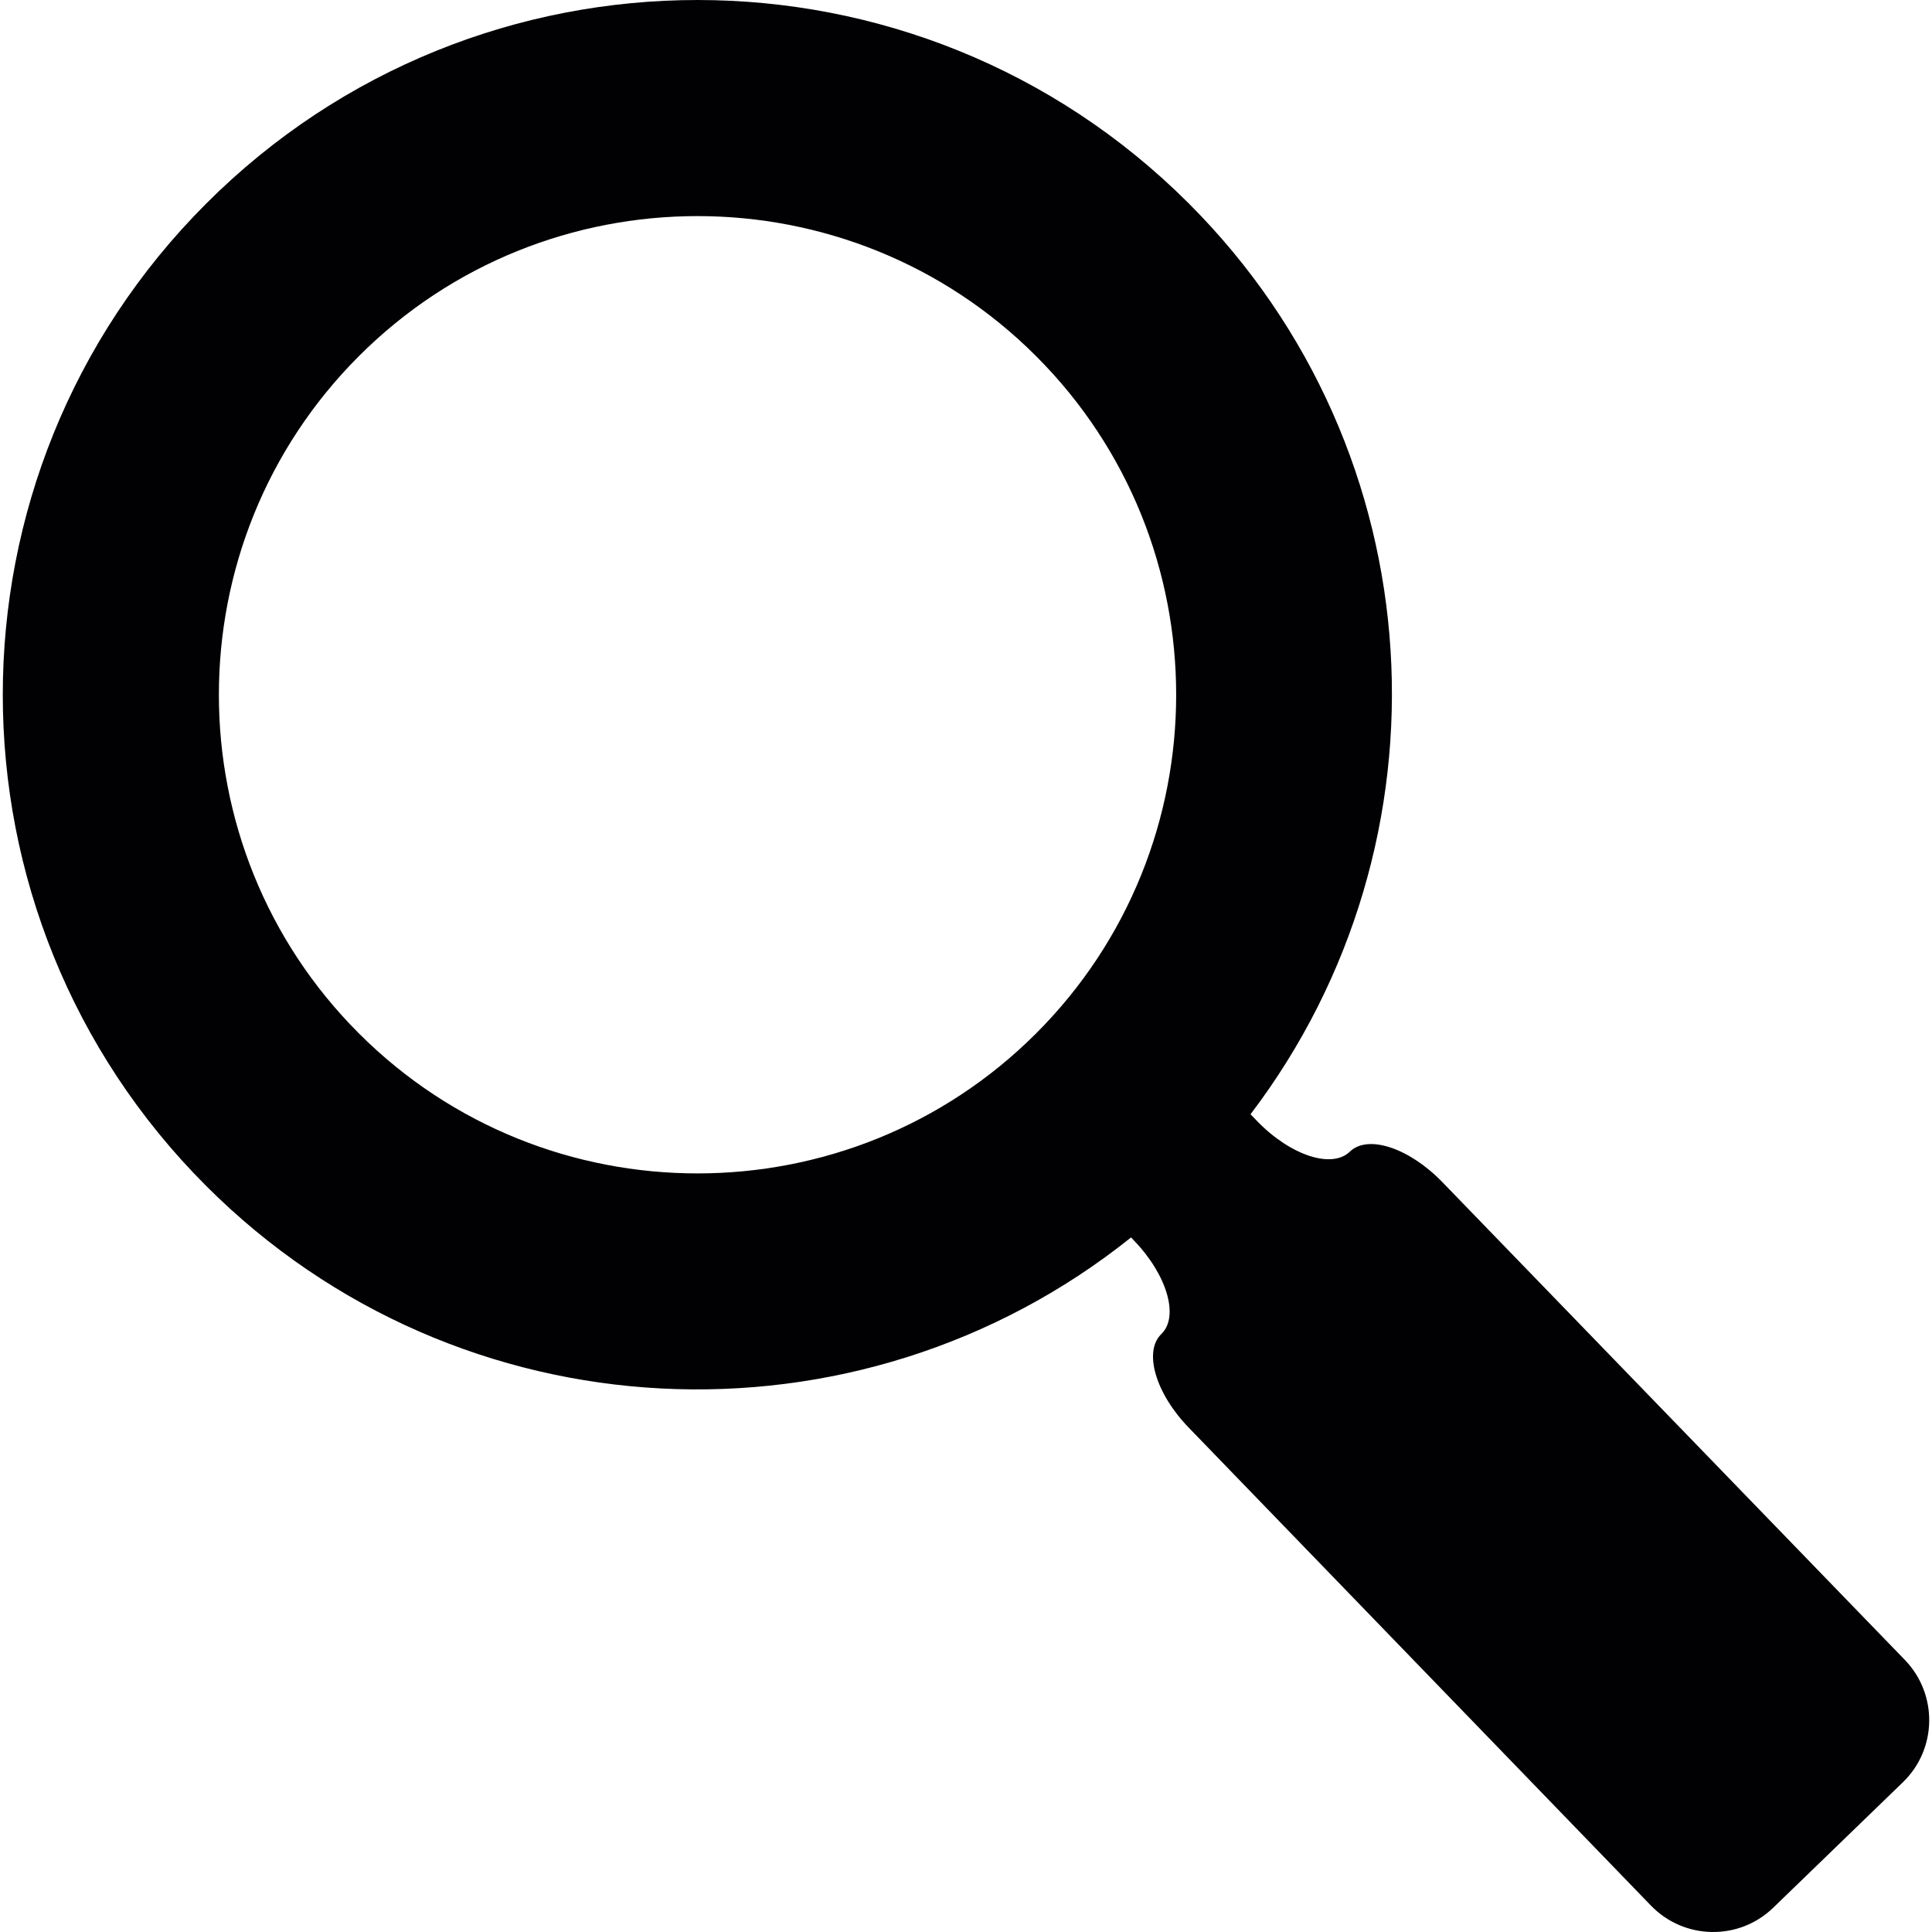
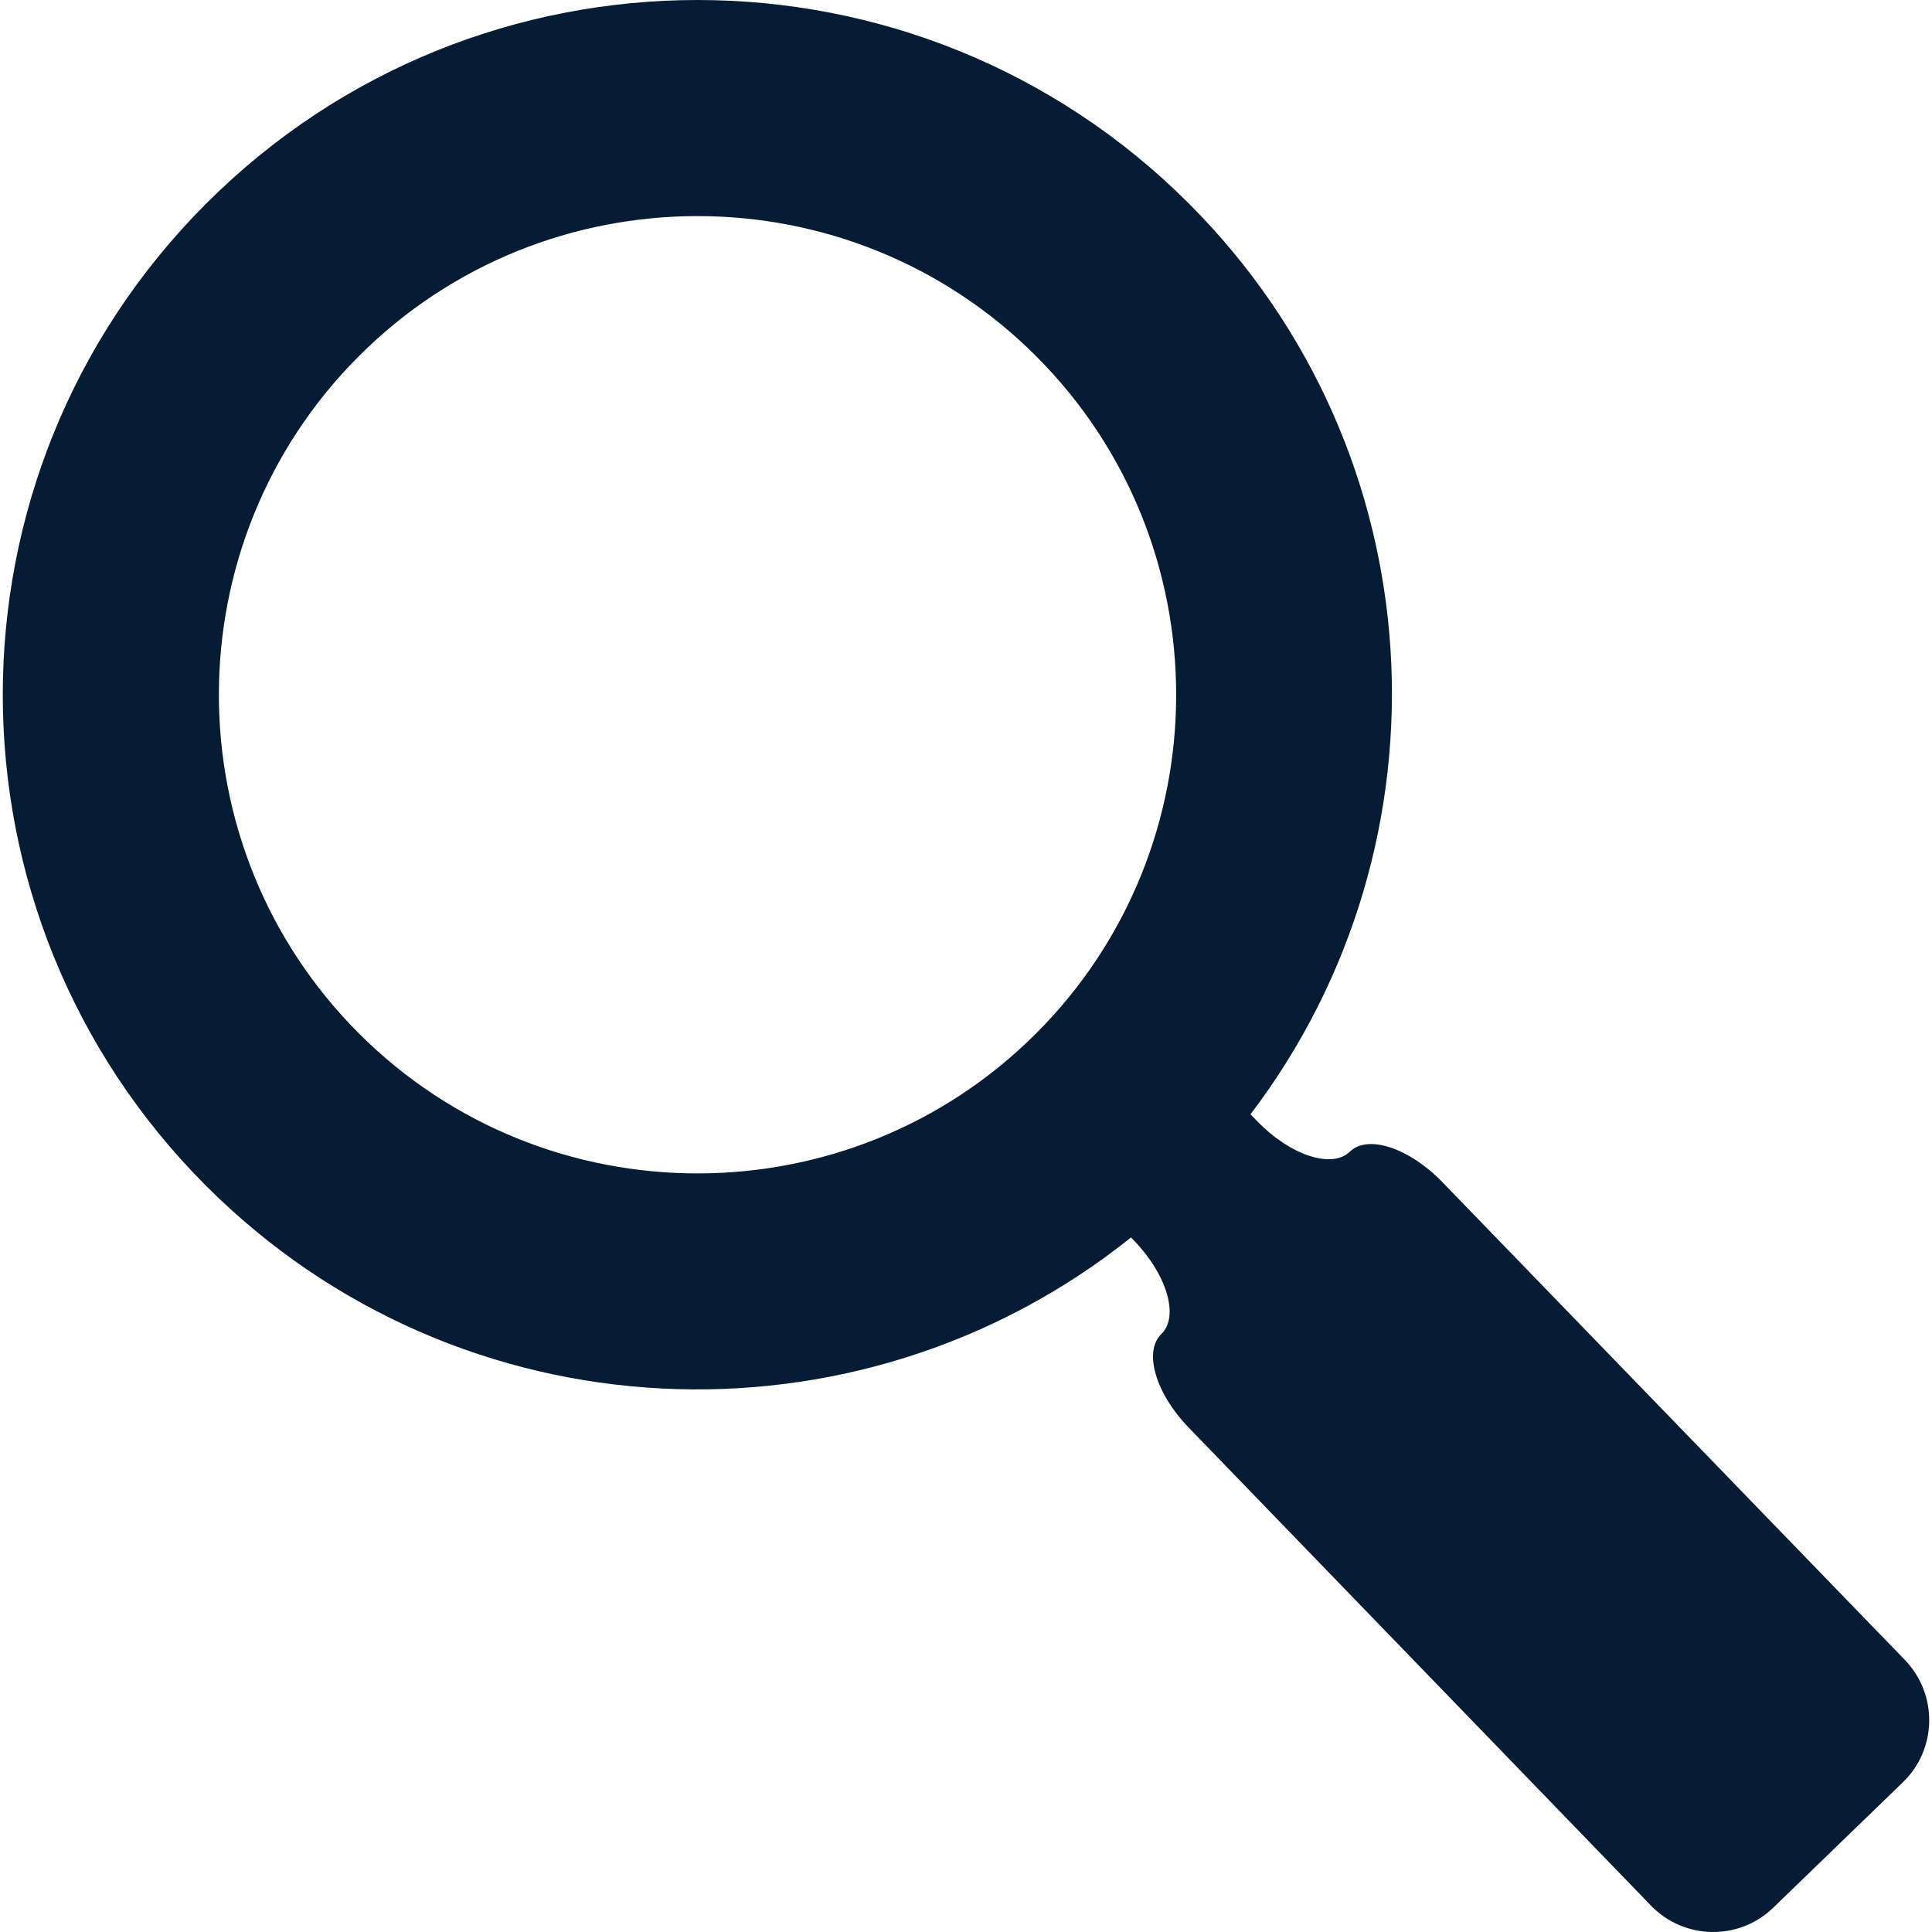
<svg xmlns="http://www.w3.org/2000/svg" version="1.1" x="0px" y="0px" viewBox="0 0 339.921 339.921" style="enable-background:new 0 0 339.921 339.921;" xml:space="preserve">
  <g>
-     <path style="fill:#010002;" d="M335.165,292.071l-81.385-84.077c-5.836-6.032-13.13-8.447-16.29-5.363   c-3.171,3.062-10.47,0.653-16.306-5.379l-1.164-1.207c36.425-47.907,32.89-116.499-10.851-160.24   c-47.739-47.739-125.142-47.739-172.875,0c-47.739,47.739-47.739,125.131,0,172.87c44.486,44.492,114.699,47.472,162.704,9.045   l0.511,0.533c5.825,6.032,7.995,13.402,4.814,16.469c-3.166,3.068-1.012,10.443,4.83,16.464l81.341,84.11   c5.836,6.016,15.452,6.195,21.49,0.354l22.828-22.088C340.827,307.735,340.99,298.125,335.165,292.071z M182.306,181.81   c-32.852,32.857-86.312,32.857-119.159,0.011c-32.852-32.852-32.847-86.318,0-119.164c32.847-32.852,86.307-32.847,119.148,0.005   C215.152,95.509,215.152,148.964,182.306,181.81z" />
+     <path fill="#051C34" d="M335.165,292.071l-81.385-84.077c-5.836-6.032-13.13-8.447-16.29-5.363   c-3.171,3.062-10.47,0.653-16.306-5.379l-1.164-1.207c36.425-47.907,32.89-116.499-10.851-160.24   c-47.739-47.739-125.142-47.739-172.875,0c-47.739,47.739-47.739,125.131,0,172.87c44.486,44.492,114.699,47.472,162.704,9.045   l0.511,0.533c5.825,6.032,7.995,13.402,4.814,16.469c-3.166,3.068-1.012,10.443,4.83,16.464l81.341,84.11   c5.836,6.016,15.452,6.195,21.49,0.354l22.828-22.088C340.827,307.735,340.99,298.125,335.165,292.071z M182.306,181.81   c-32.852,32.857-86.312,32.857-119.159,0.011c-32.852-32.852-32.847-86.318,0-119.164c32.847-32.852,86.307-32.847,119.148,0.005   C215.152,95.509,215.152,148.964,182.306,181.81z" />
  </g>
  <g>
</g>
  <g>
</g>
  <g>
</g>
  <g>
</g>
  <g>
</g>
  <g>
</g>
  <g>
</g>
  <g>
</g>
  <g>
</g>
  <g>
</g>
  <g>
</g>
  <g>
</g>
  <g>
</g>
  <g>
</g>
  <g>
</g>
</svg>
